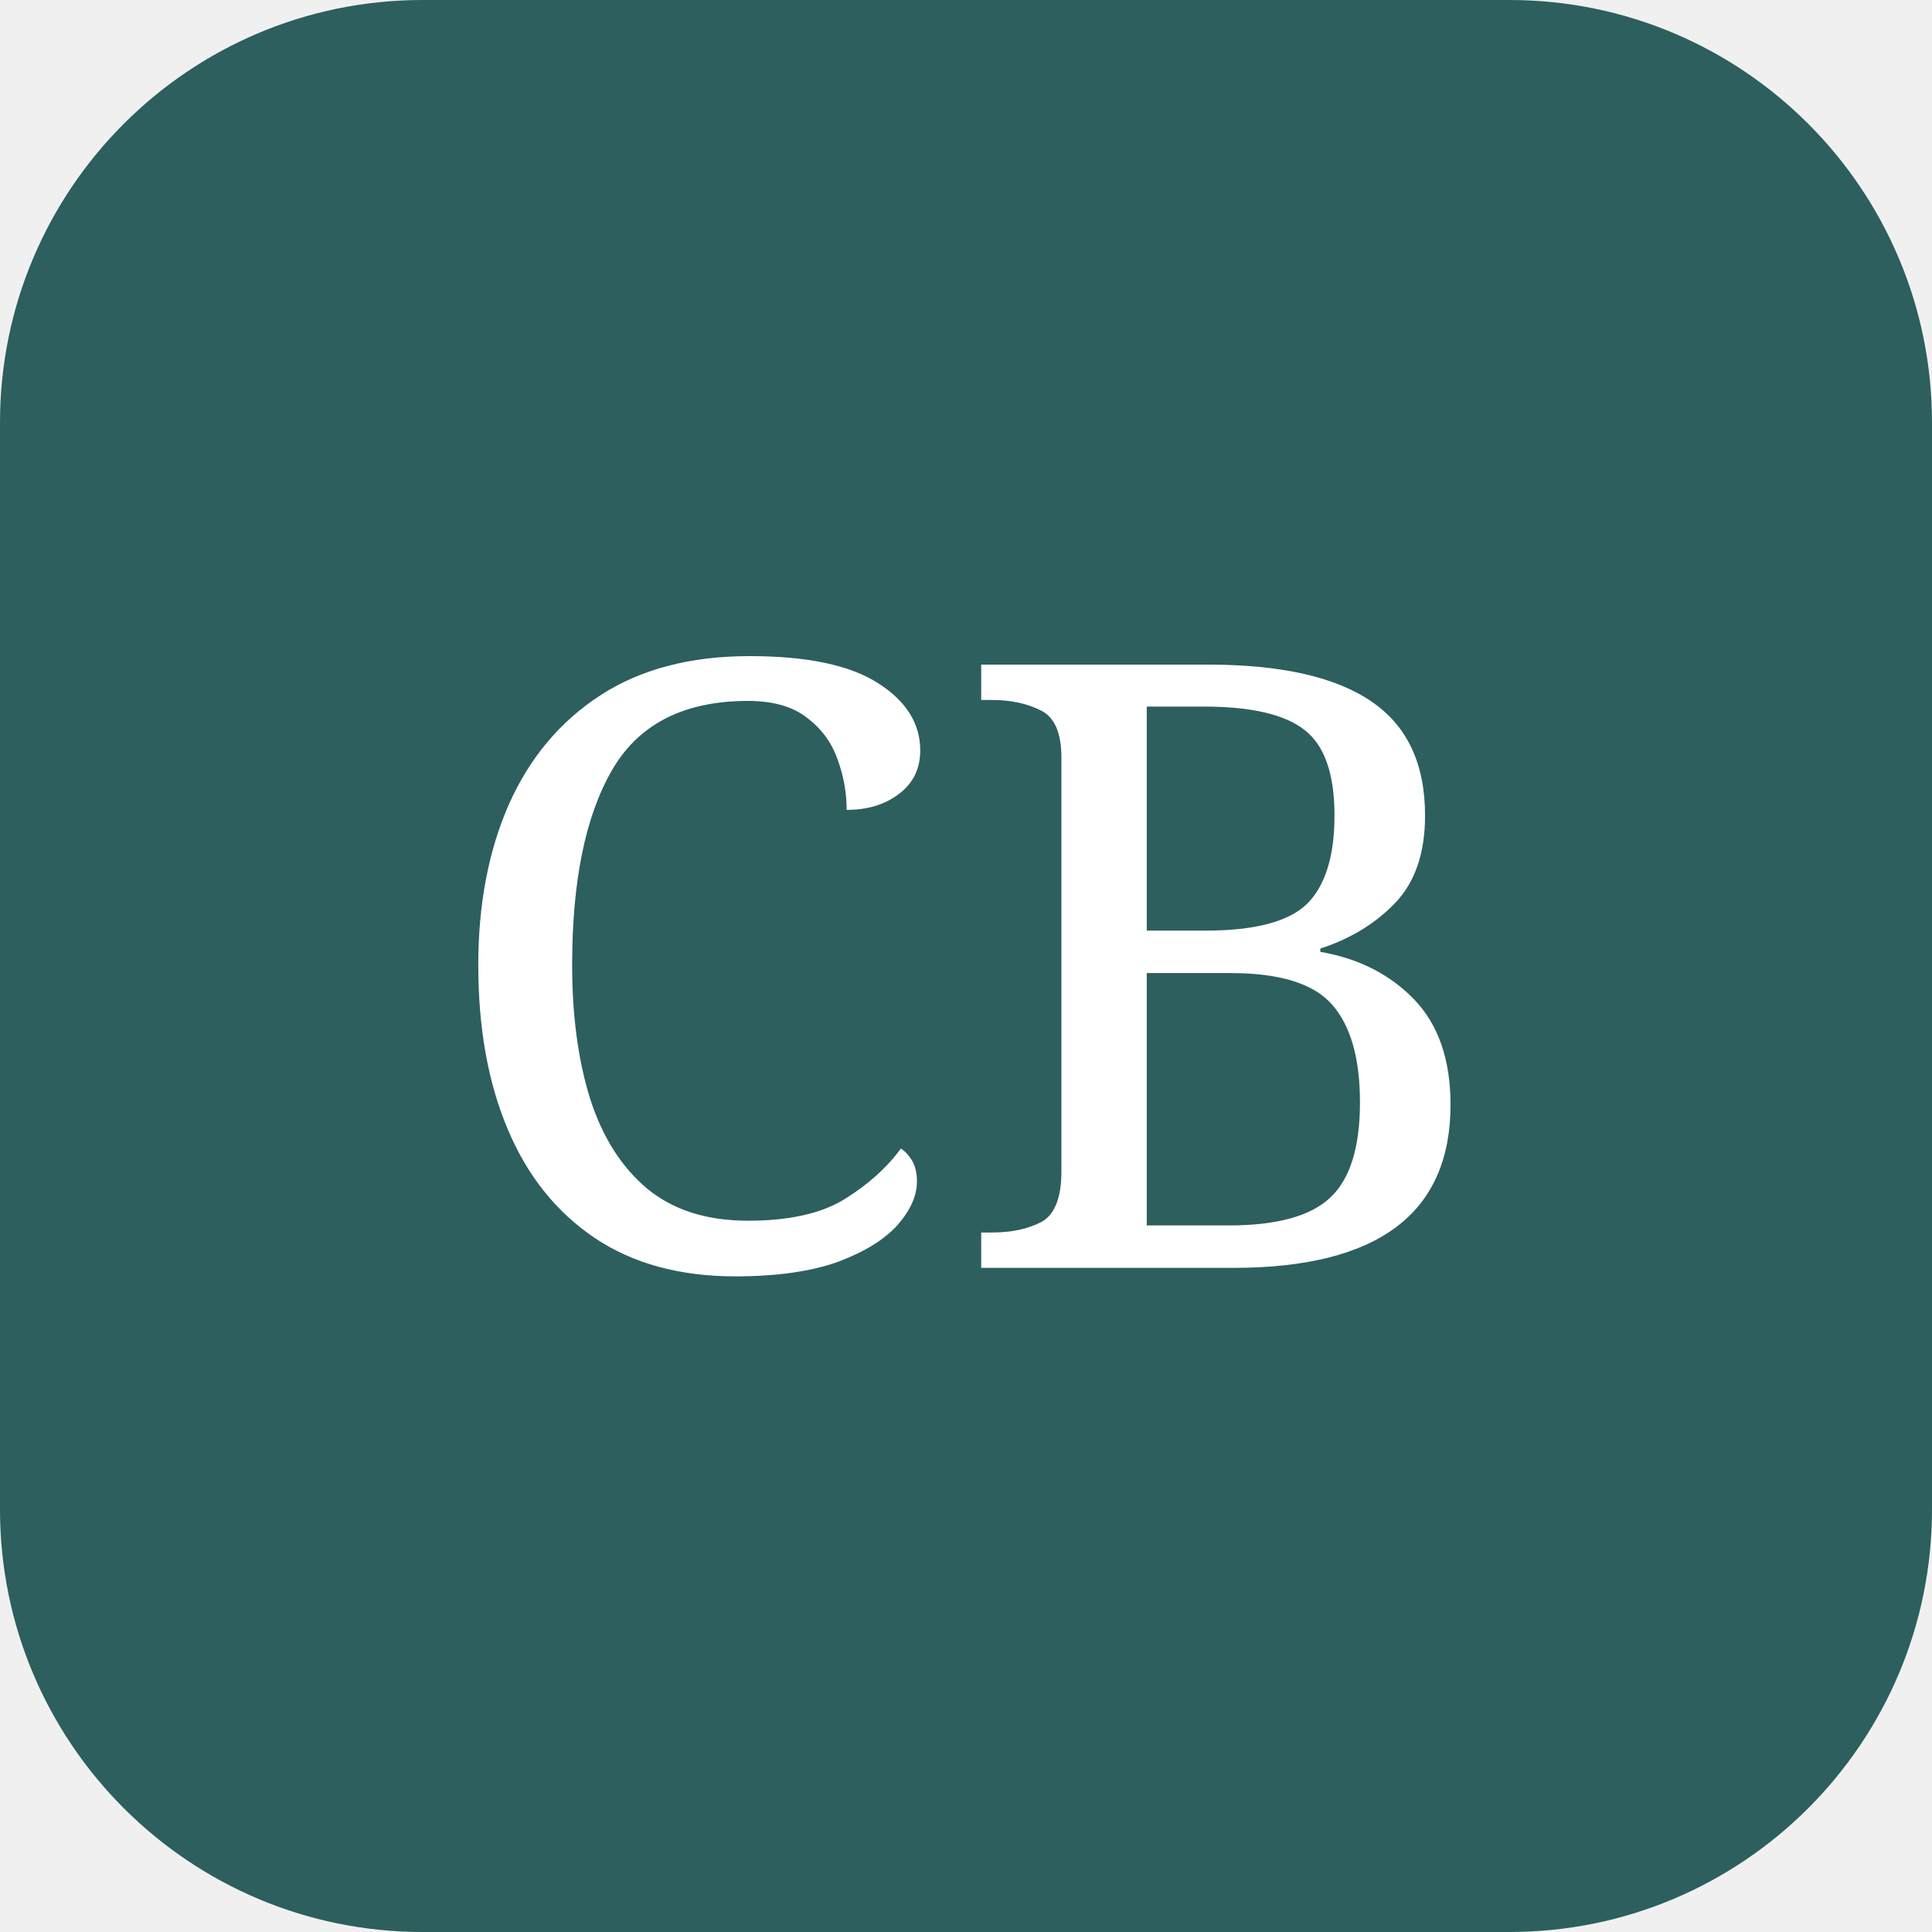
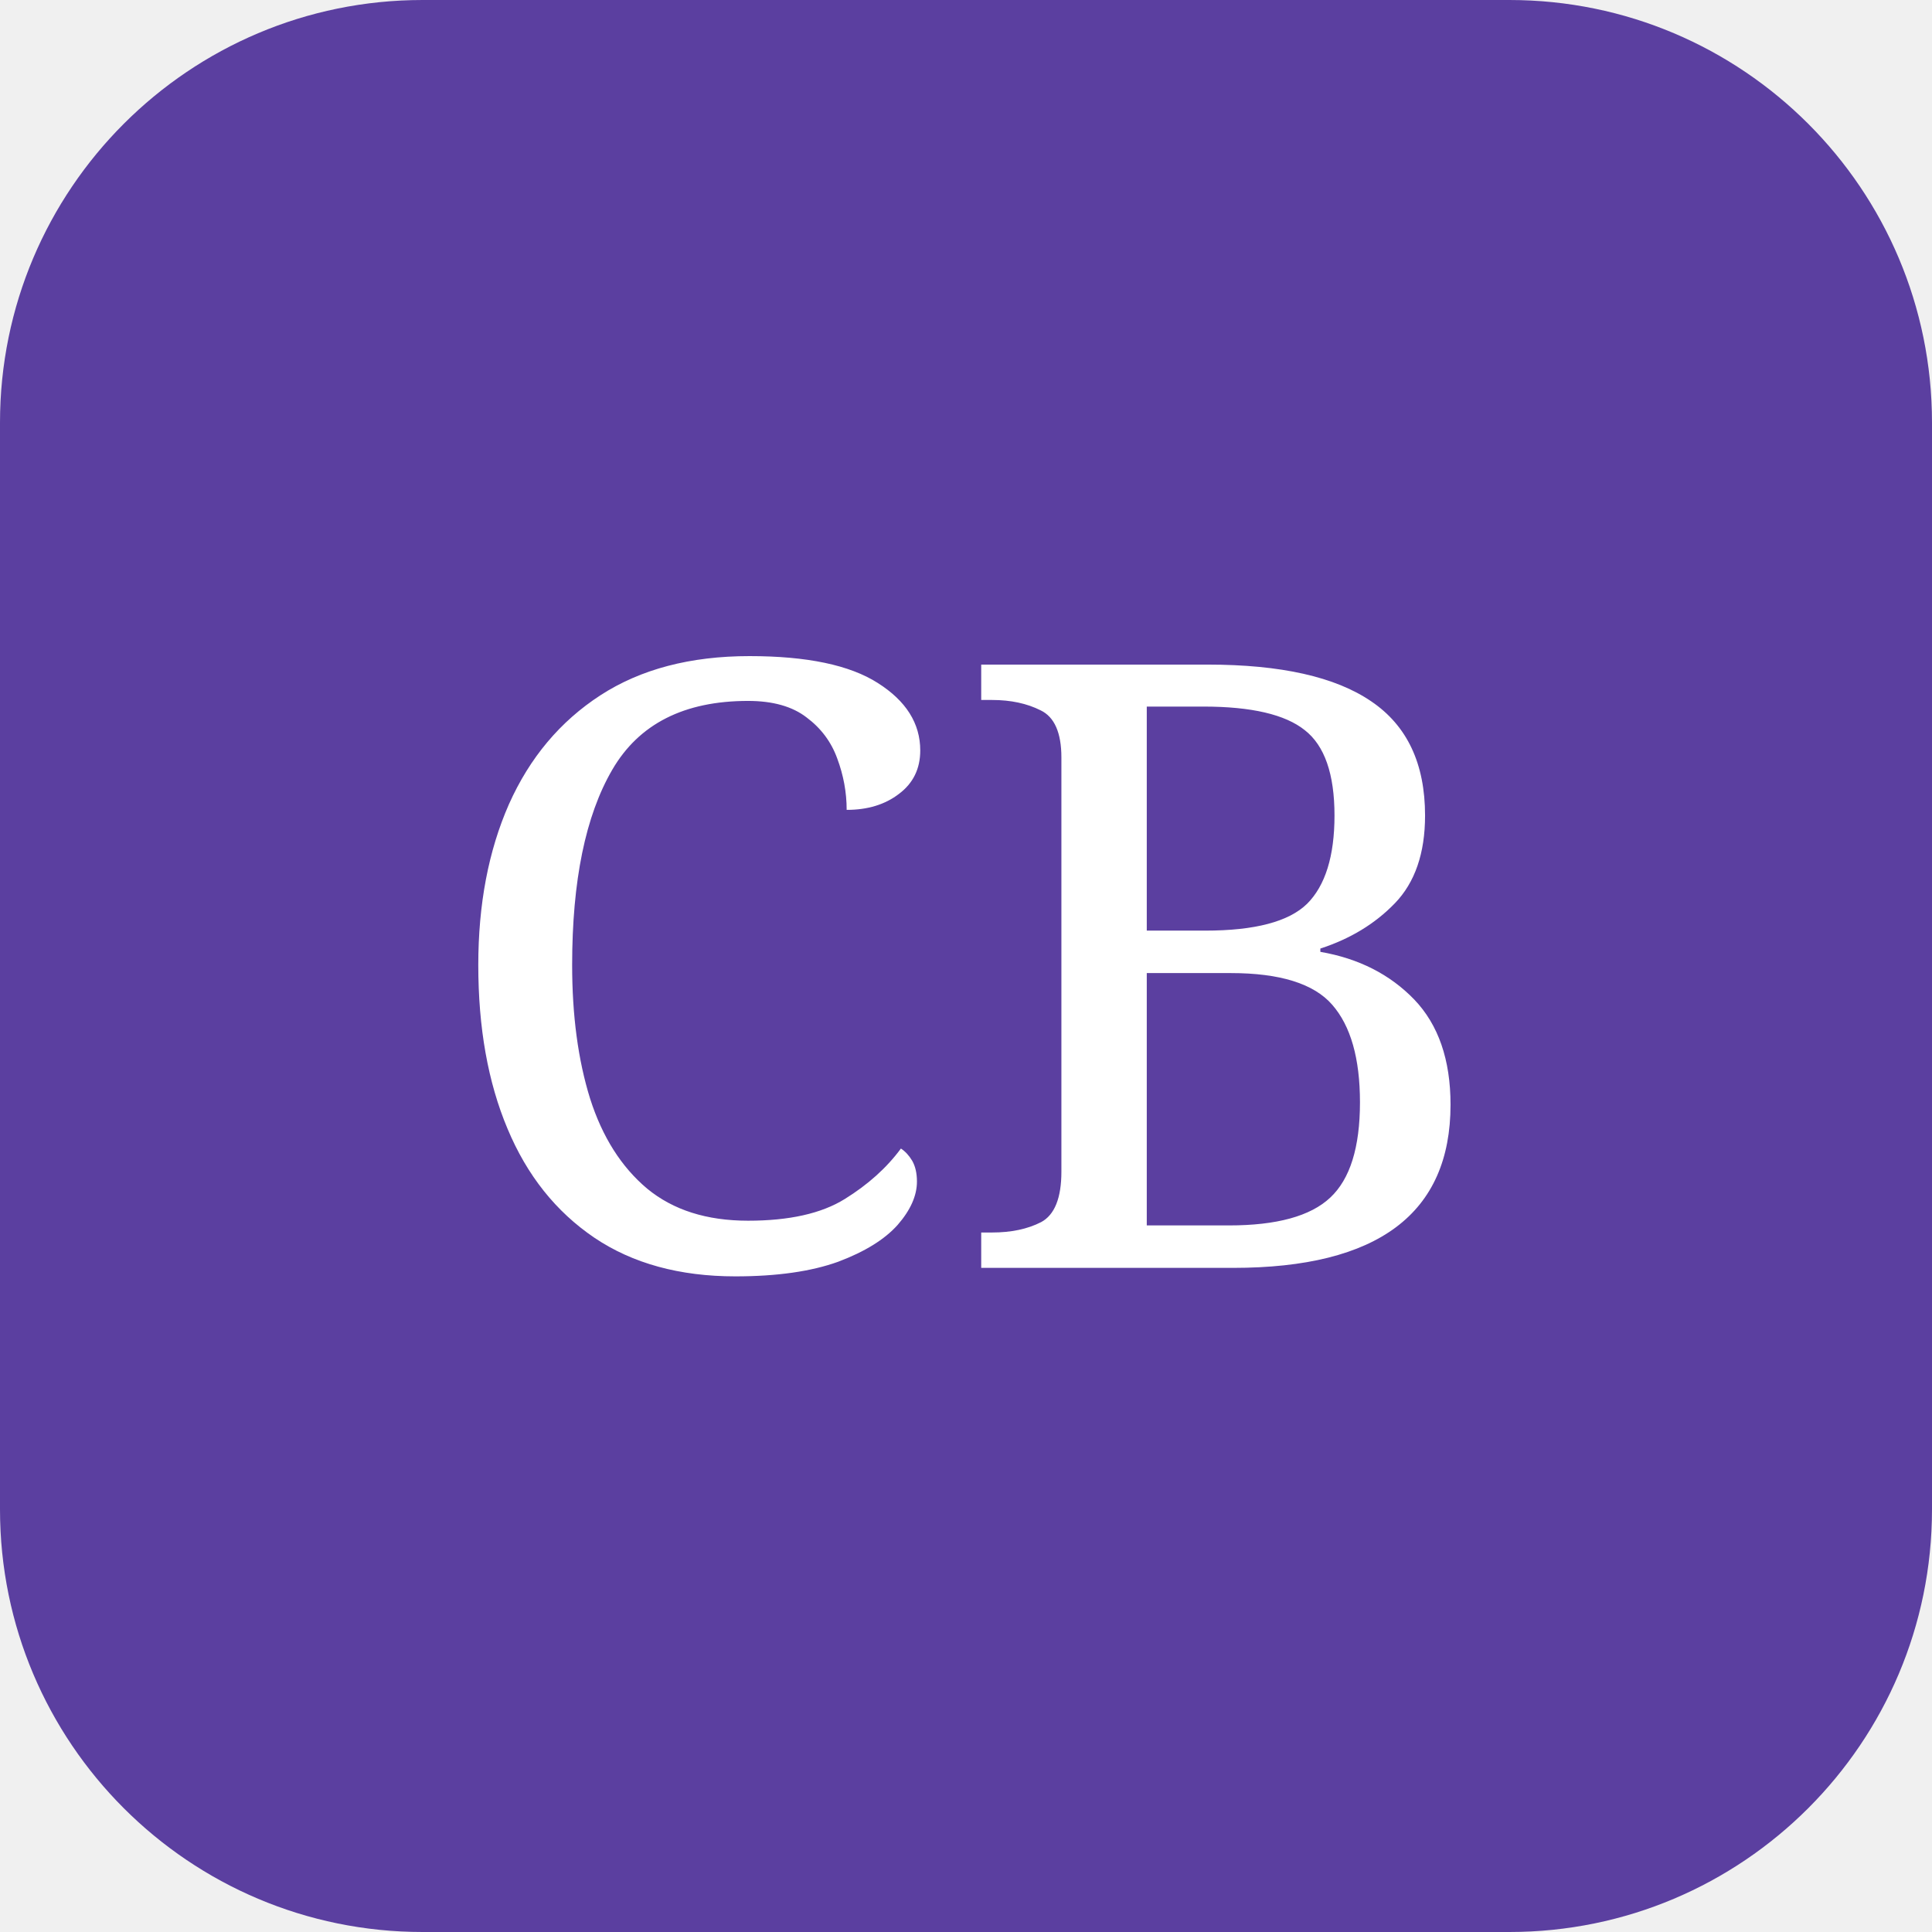
<svg xmlns="http://www.w3.org/2000/svg" viewBox="0 0 64 64">
-   <rect width="64" height="64" rx="14" fill="#2c5f5d" />
+   <rect width="64" height="64" rx="14" fill="#5b3fa0" />
  <text x="32" y="42" font-family="Georgia, serif" font-size="28" fill="#fff" text-anchor="middle">CB</text>
</svg>
